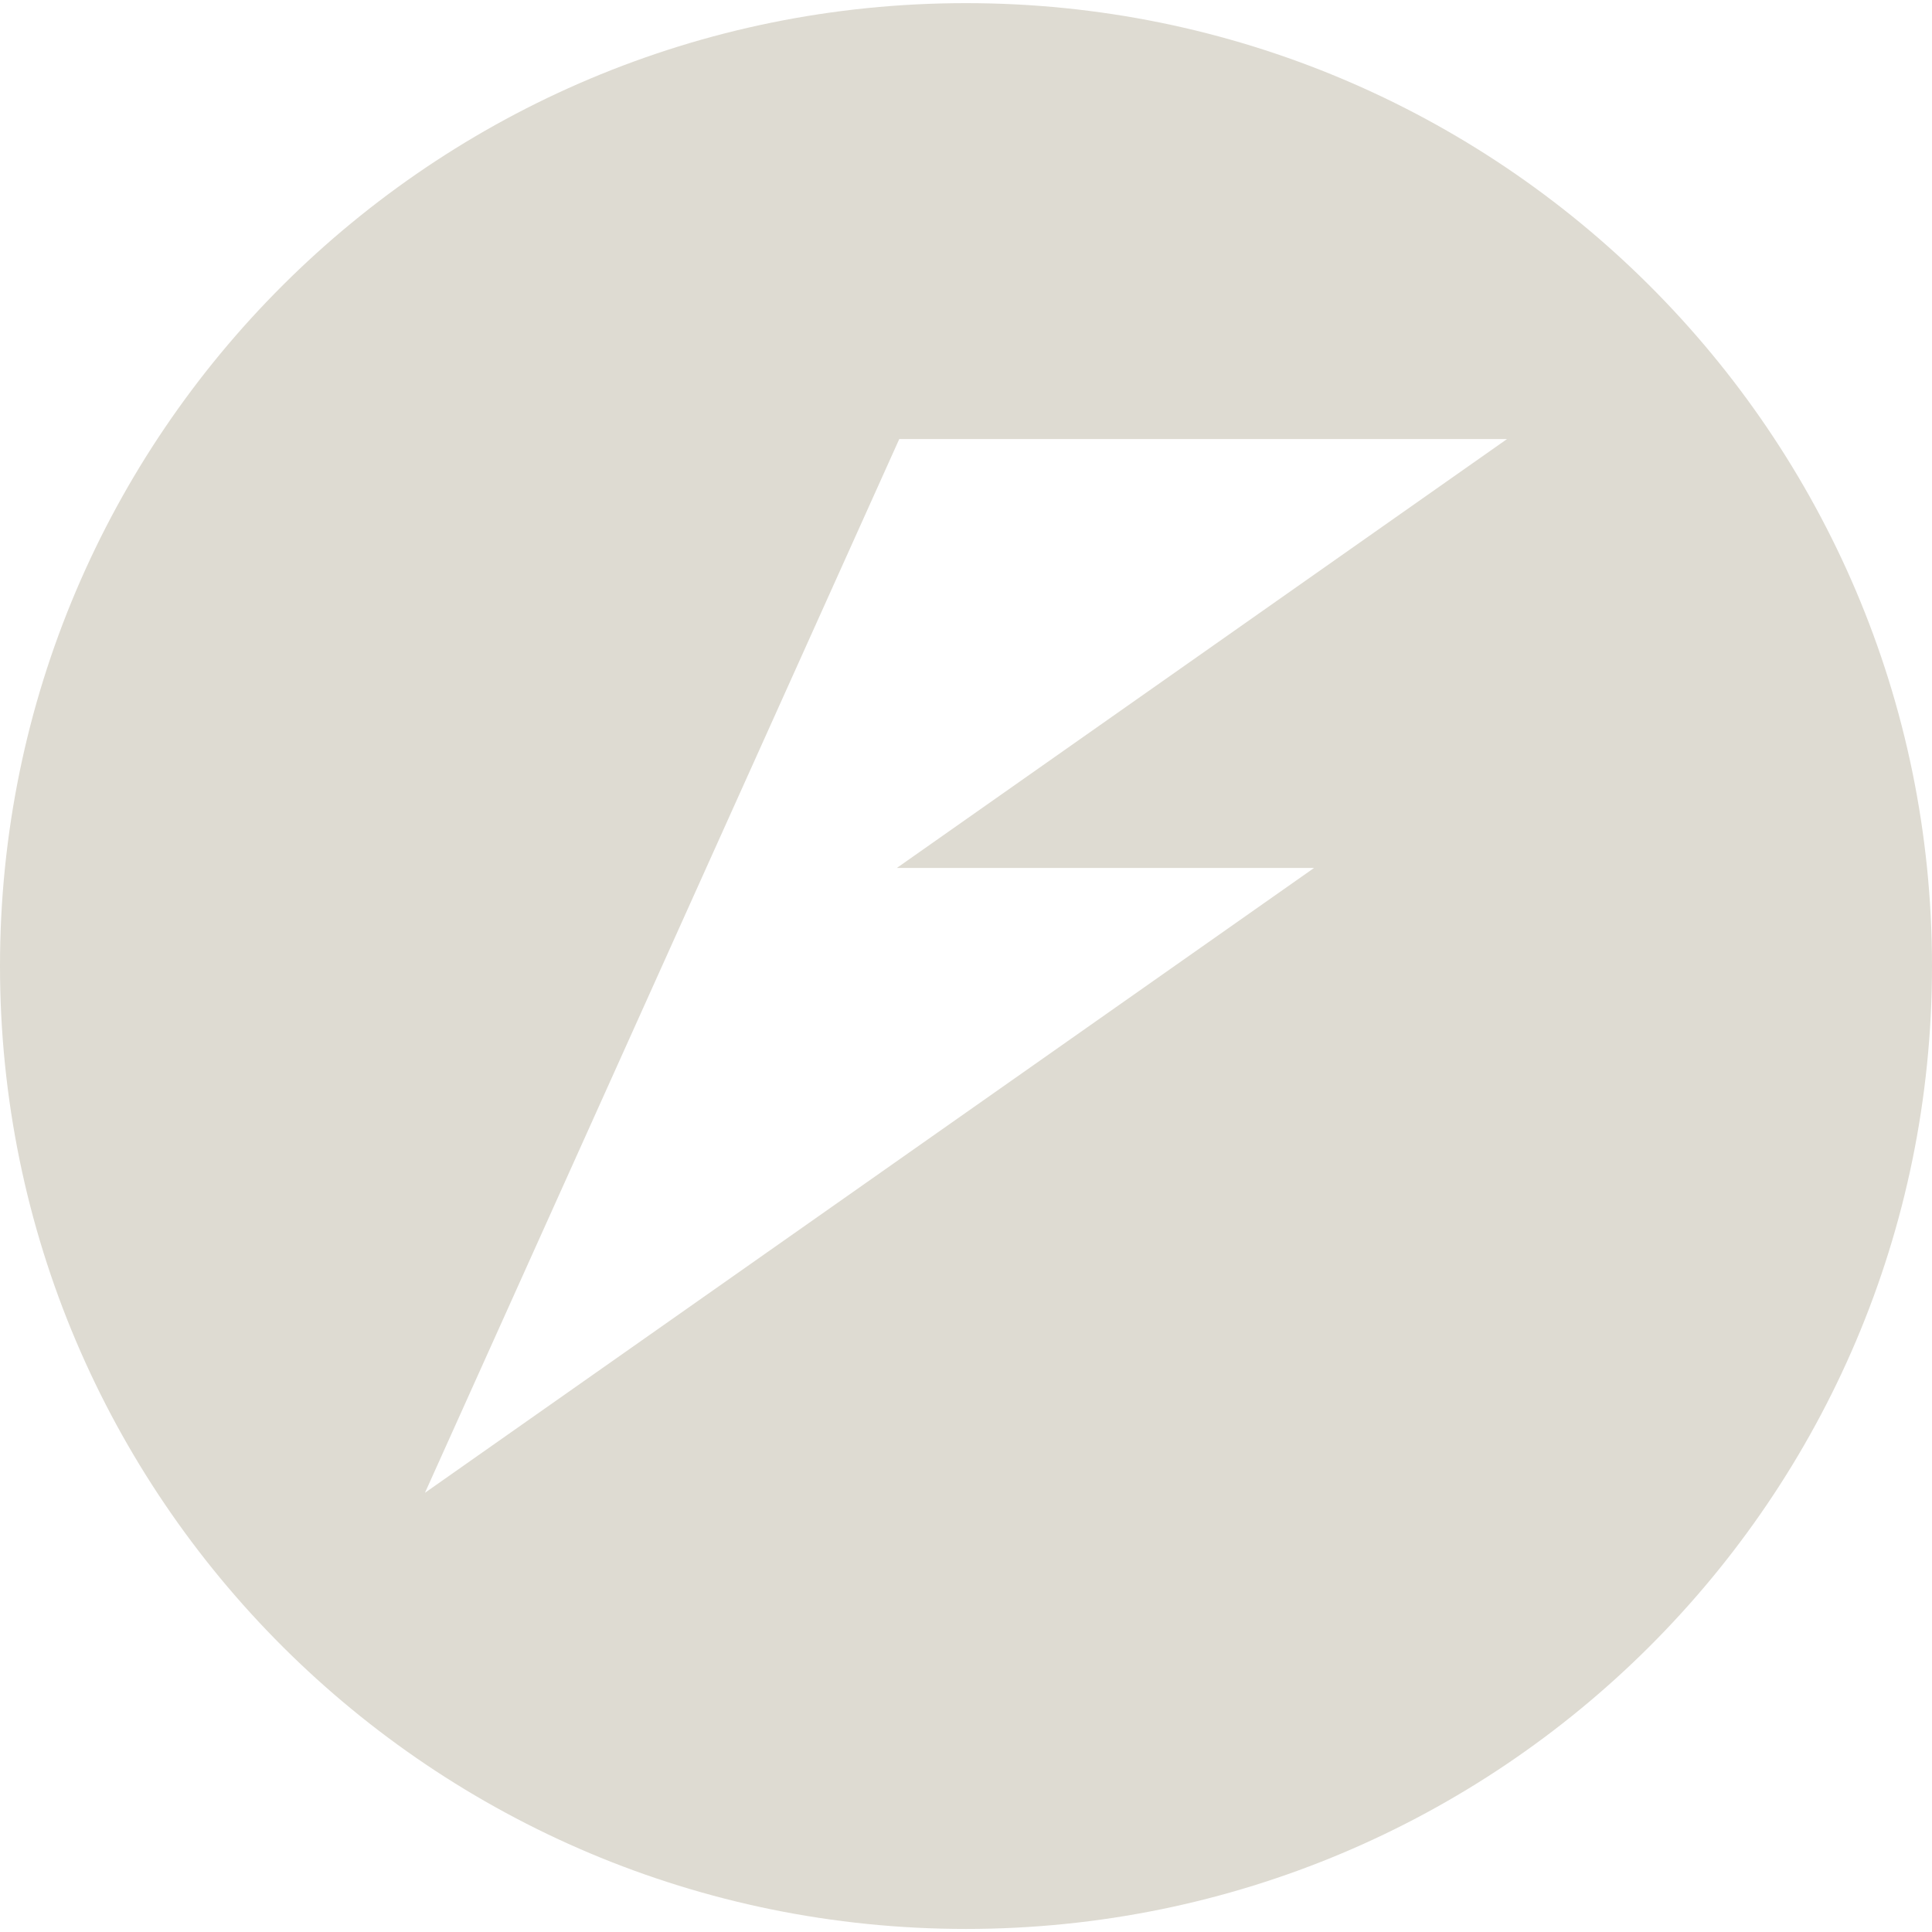
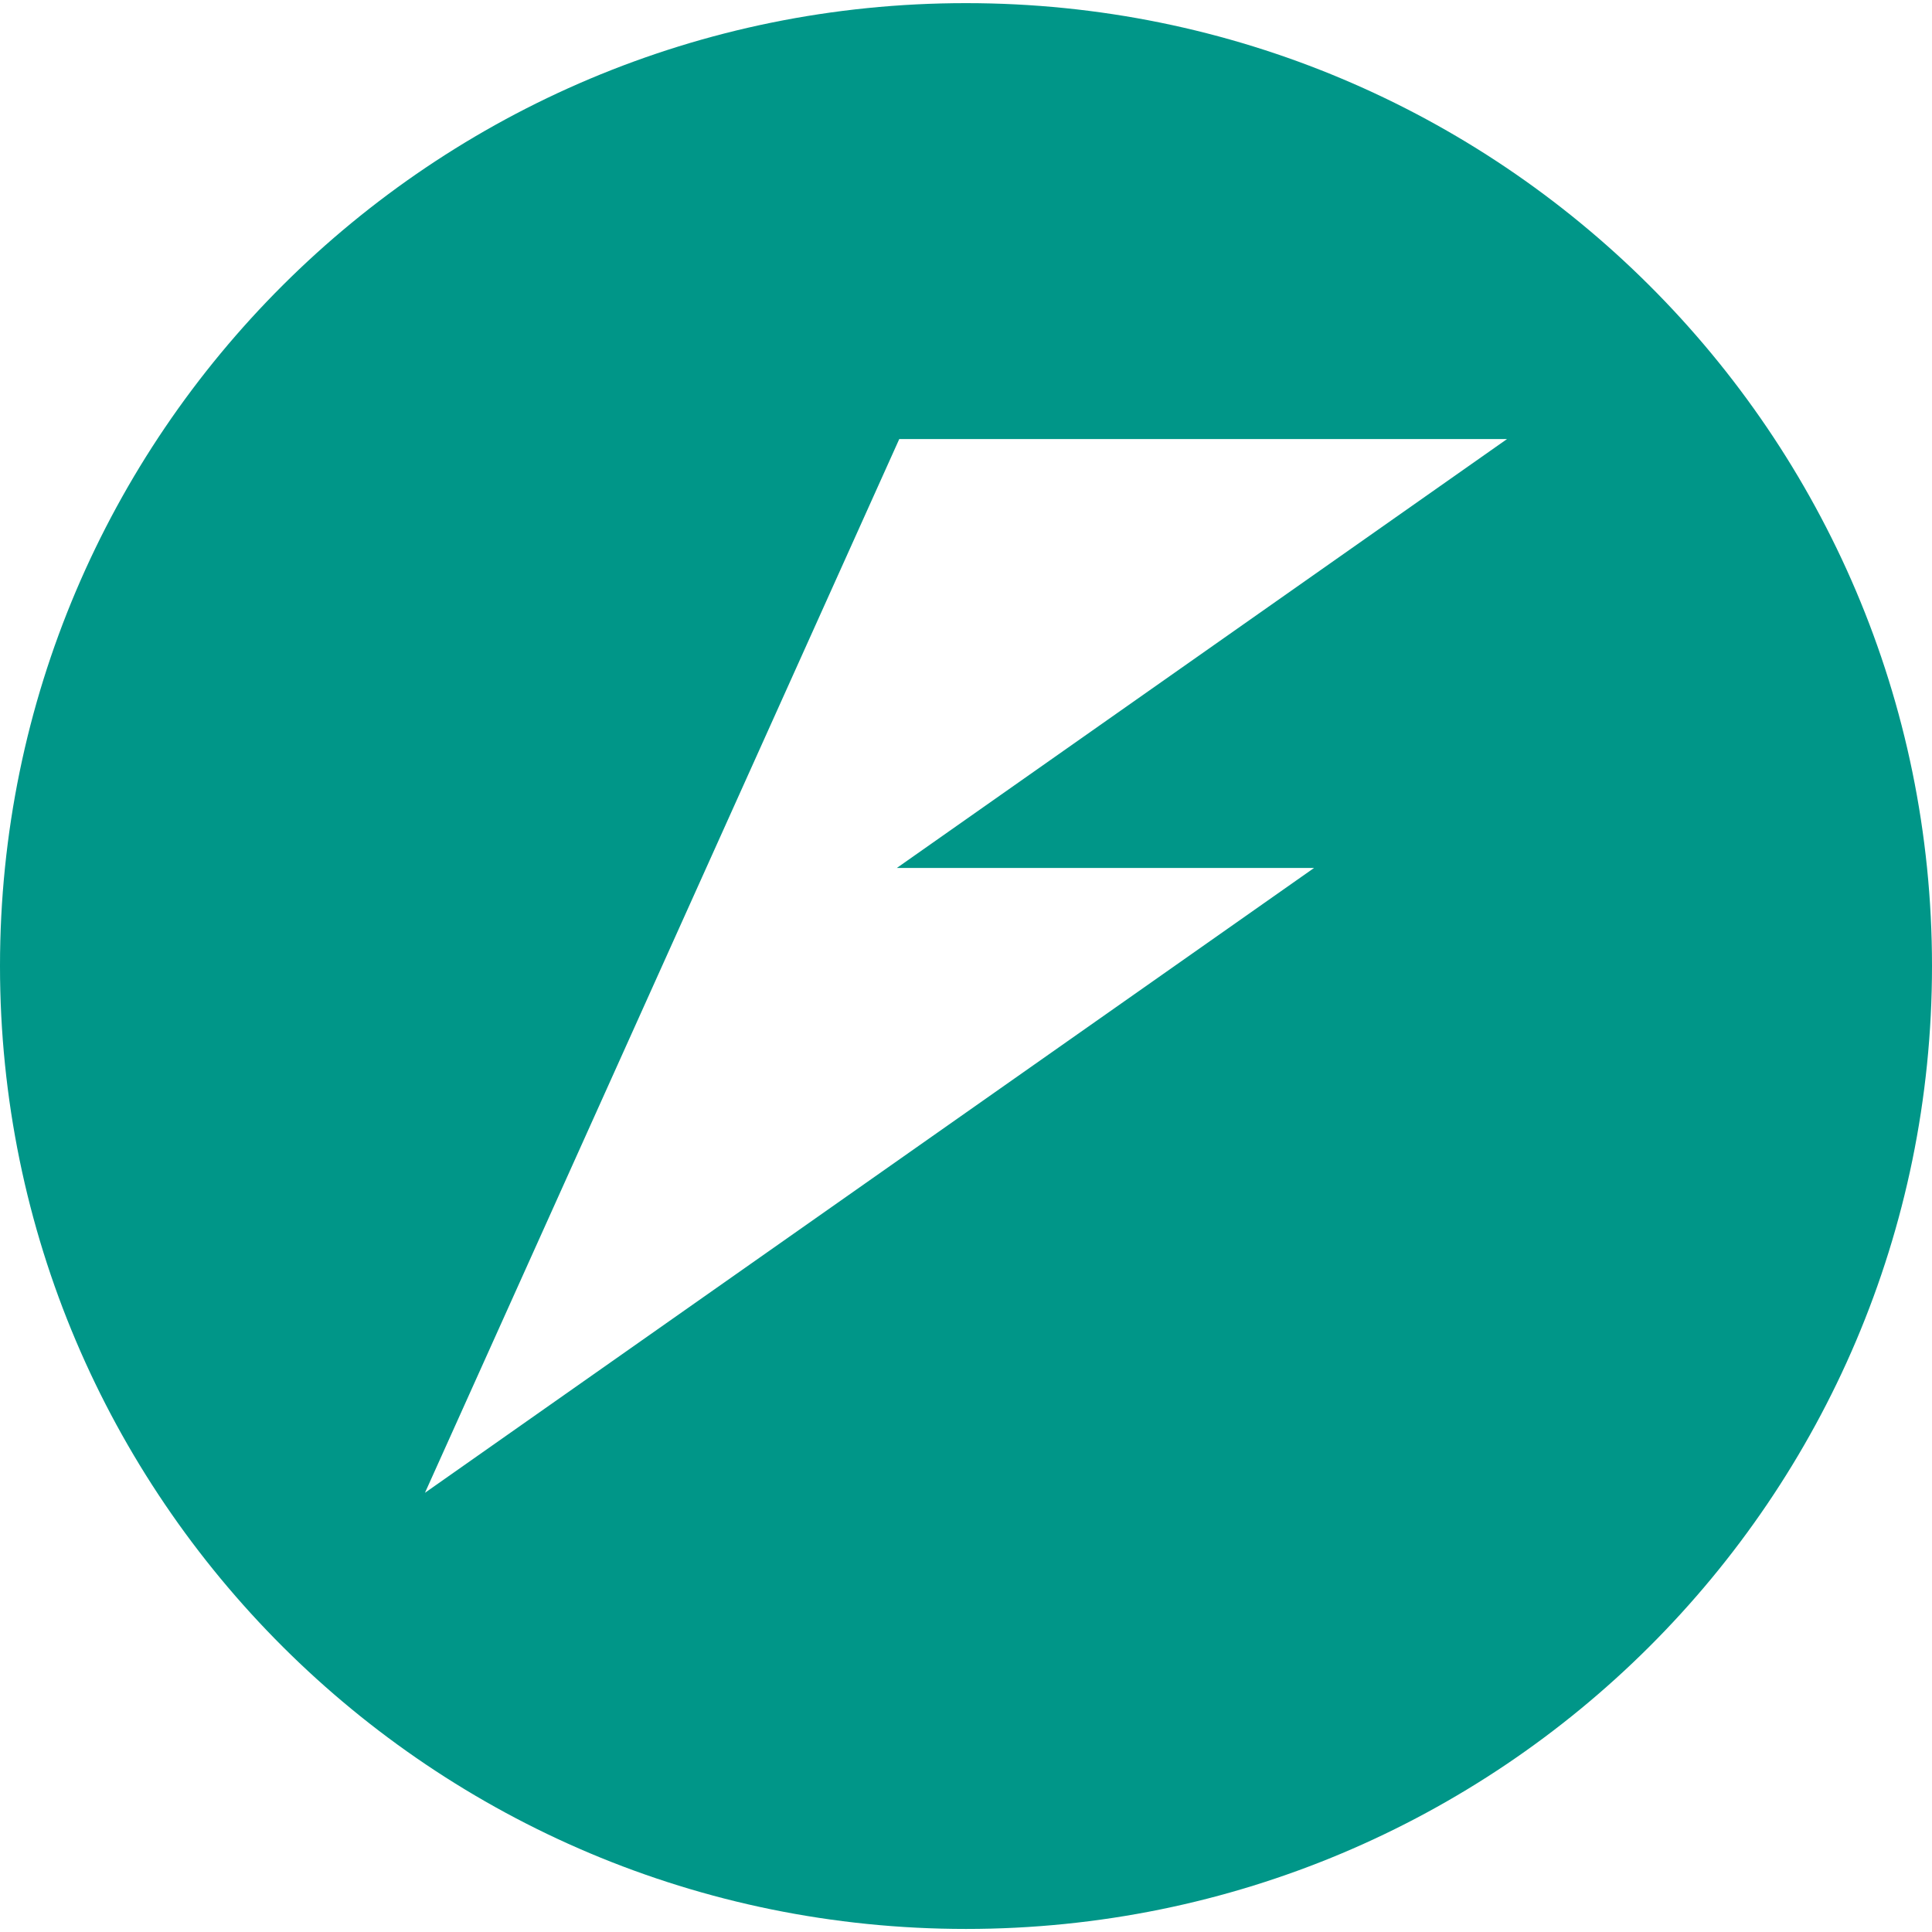
- <svg xmlns="http://www.w3.org/2000/svg" fill="#dedbd2" role="img" viewBox="0 0 24 24">
+ <svg xmlns="http://www.w3.org/2000/svg" fill="#009688" role="img" viewBox="0 0 24 24">
  <path d="M12 .039C5.373.038 0 5.393 0 11.999c-.001 6.607 5.372 11.963 12 11.963 6.628 0 12.001-5.356 12-11.963-0-6.606-5.373-11.96-12-11.96m-.829 5.415h7.55l-7.58 5.328h5.183L5.279 18.544q2.947-6.544 5.892-13.09" />
</svg>
